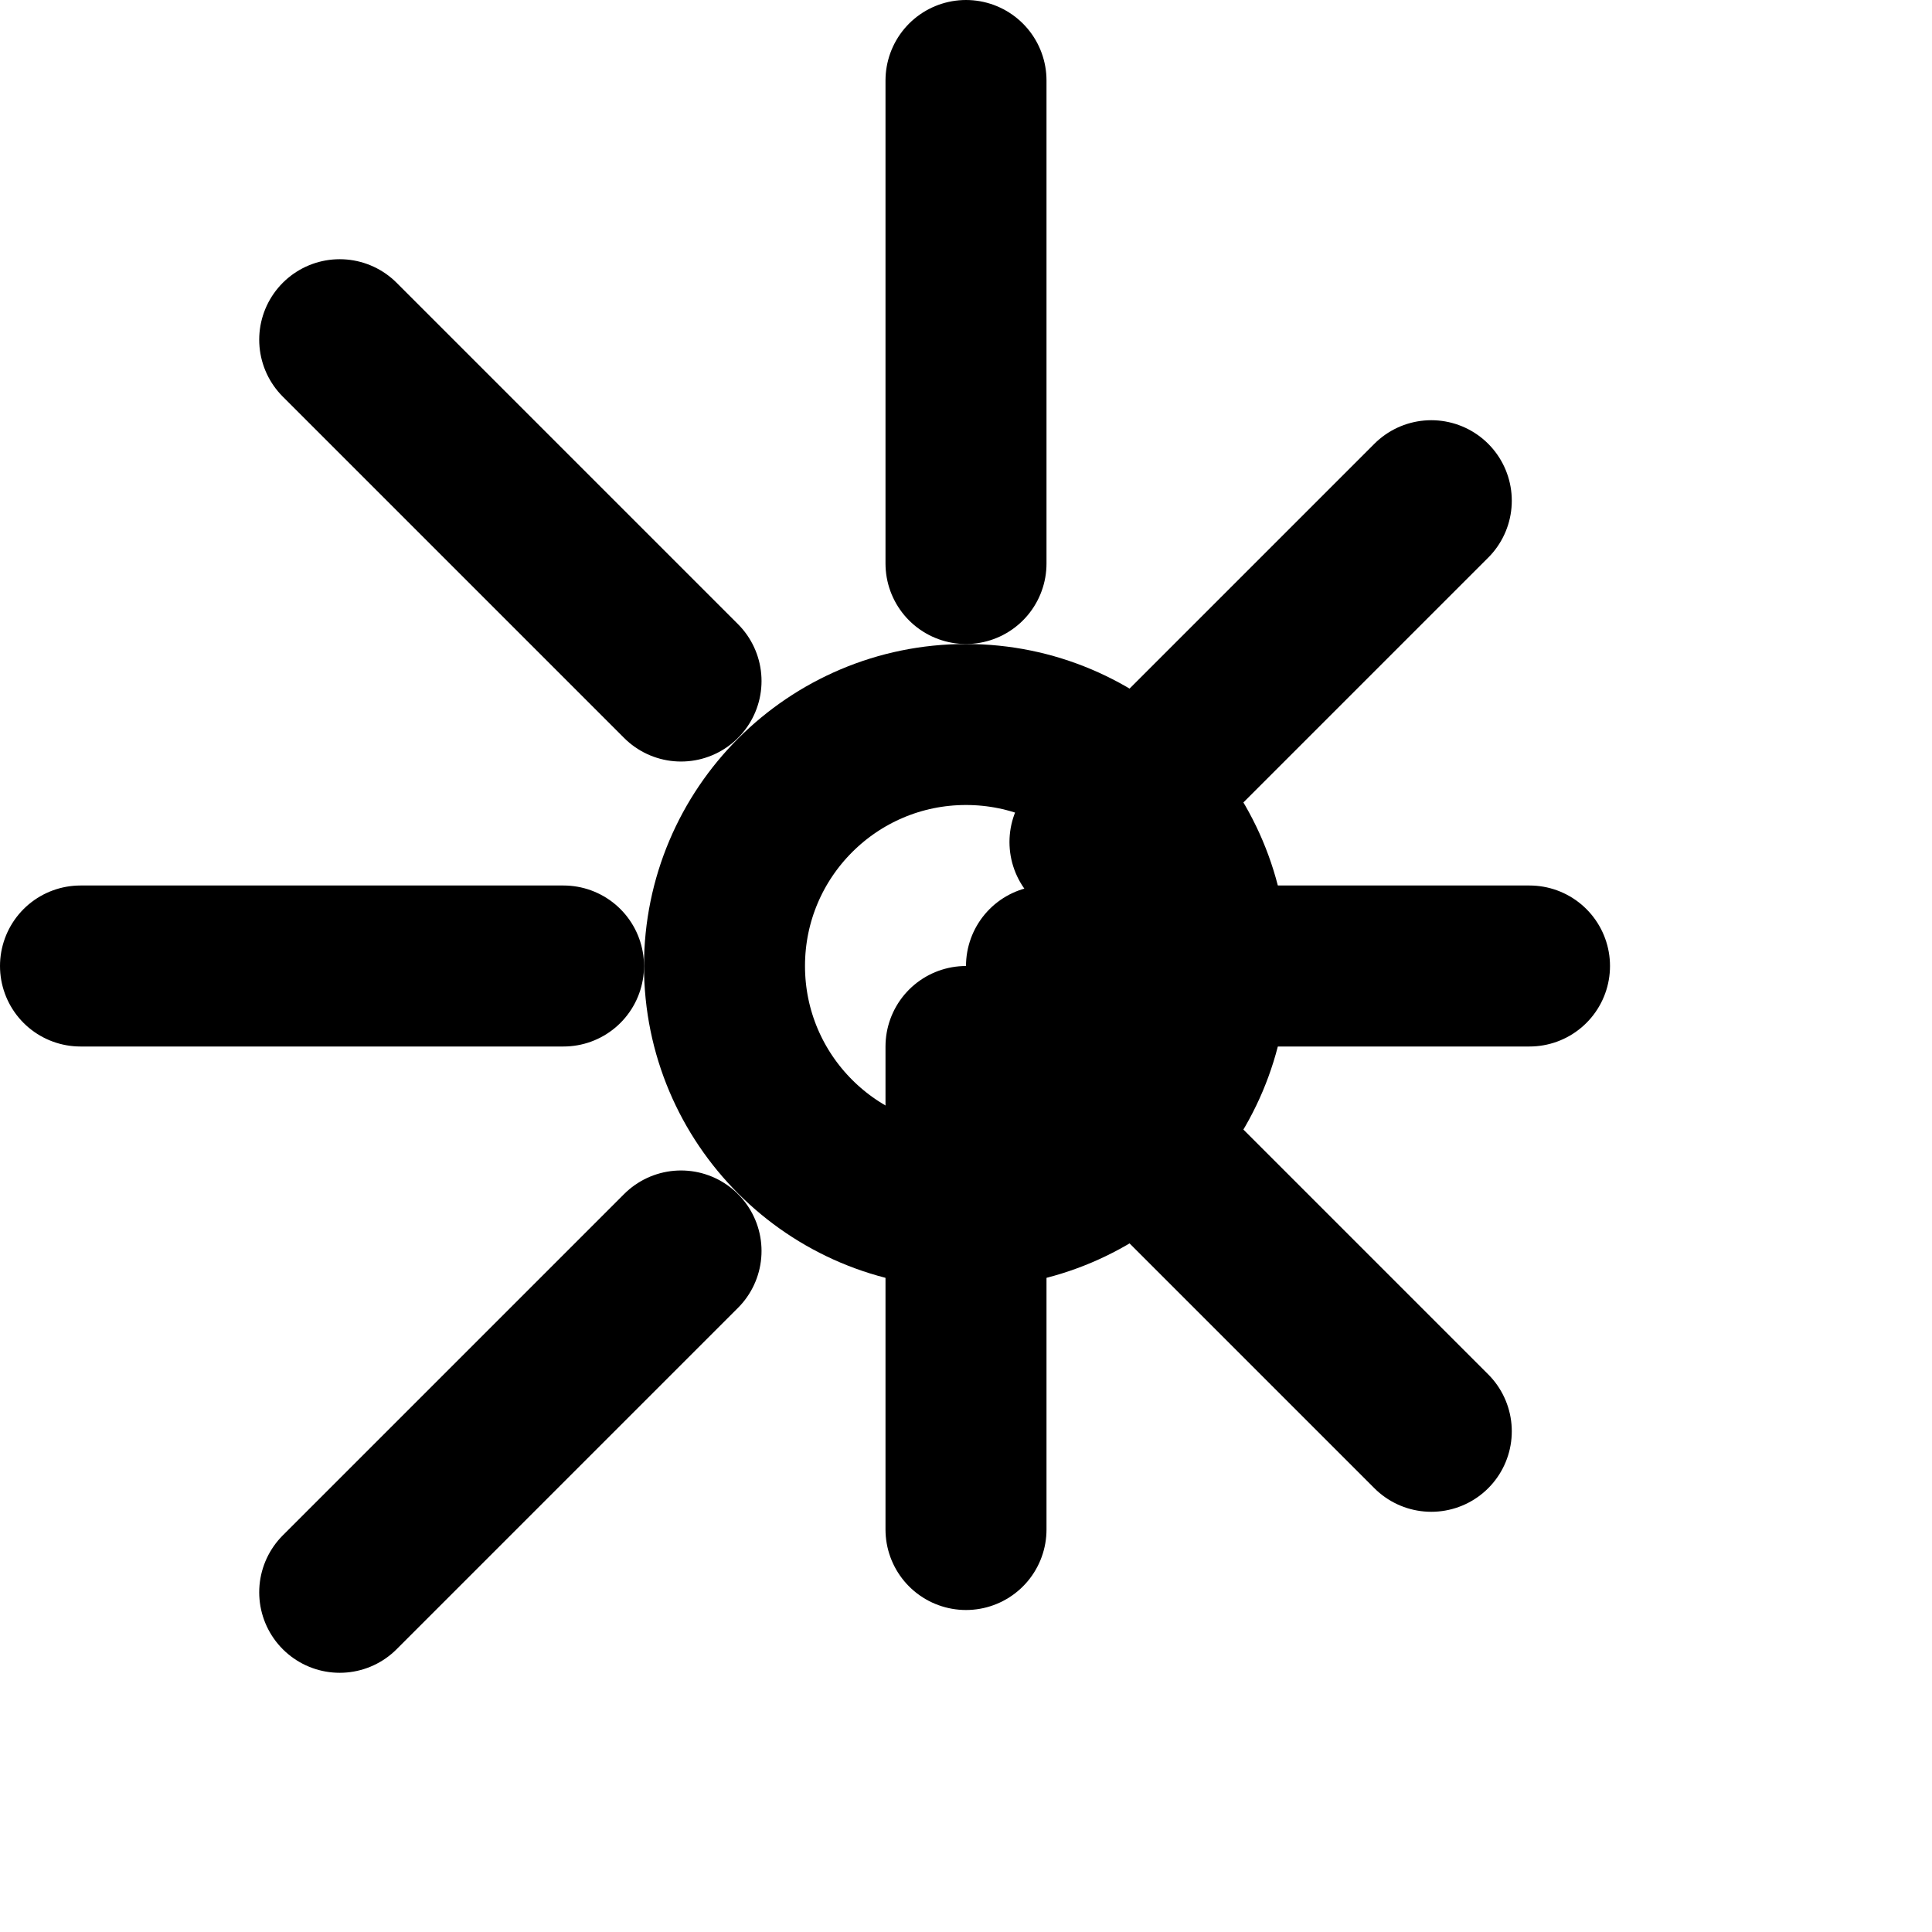
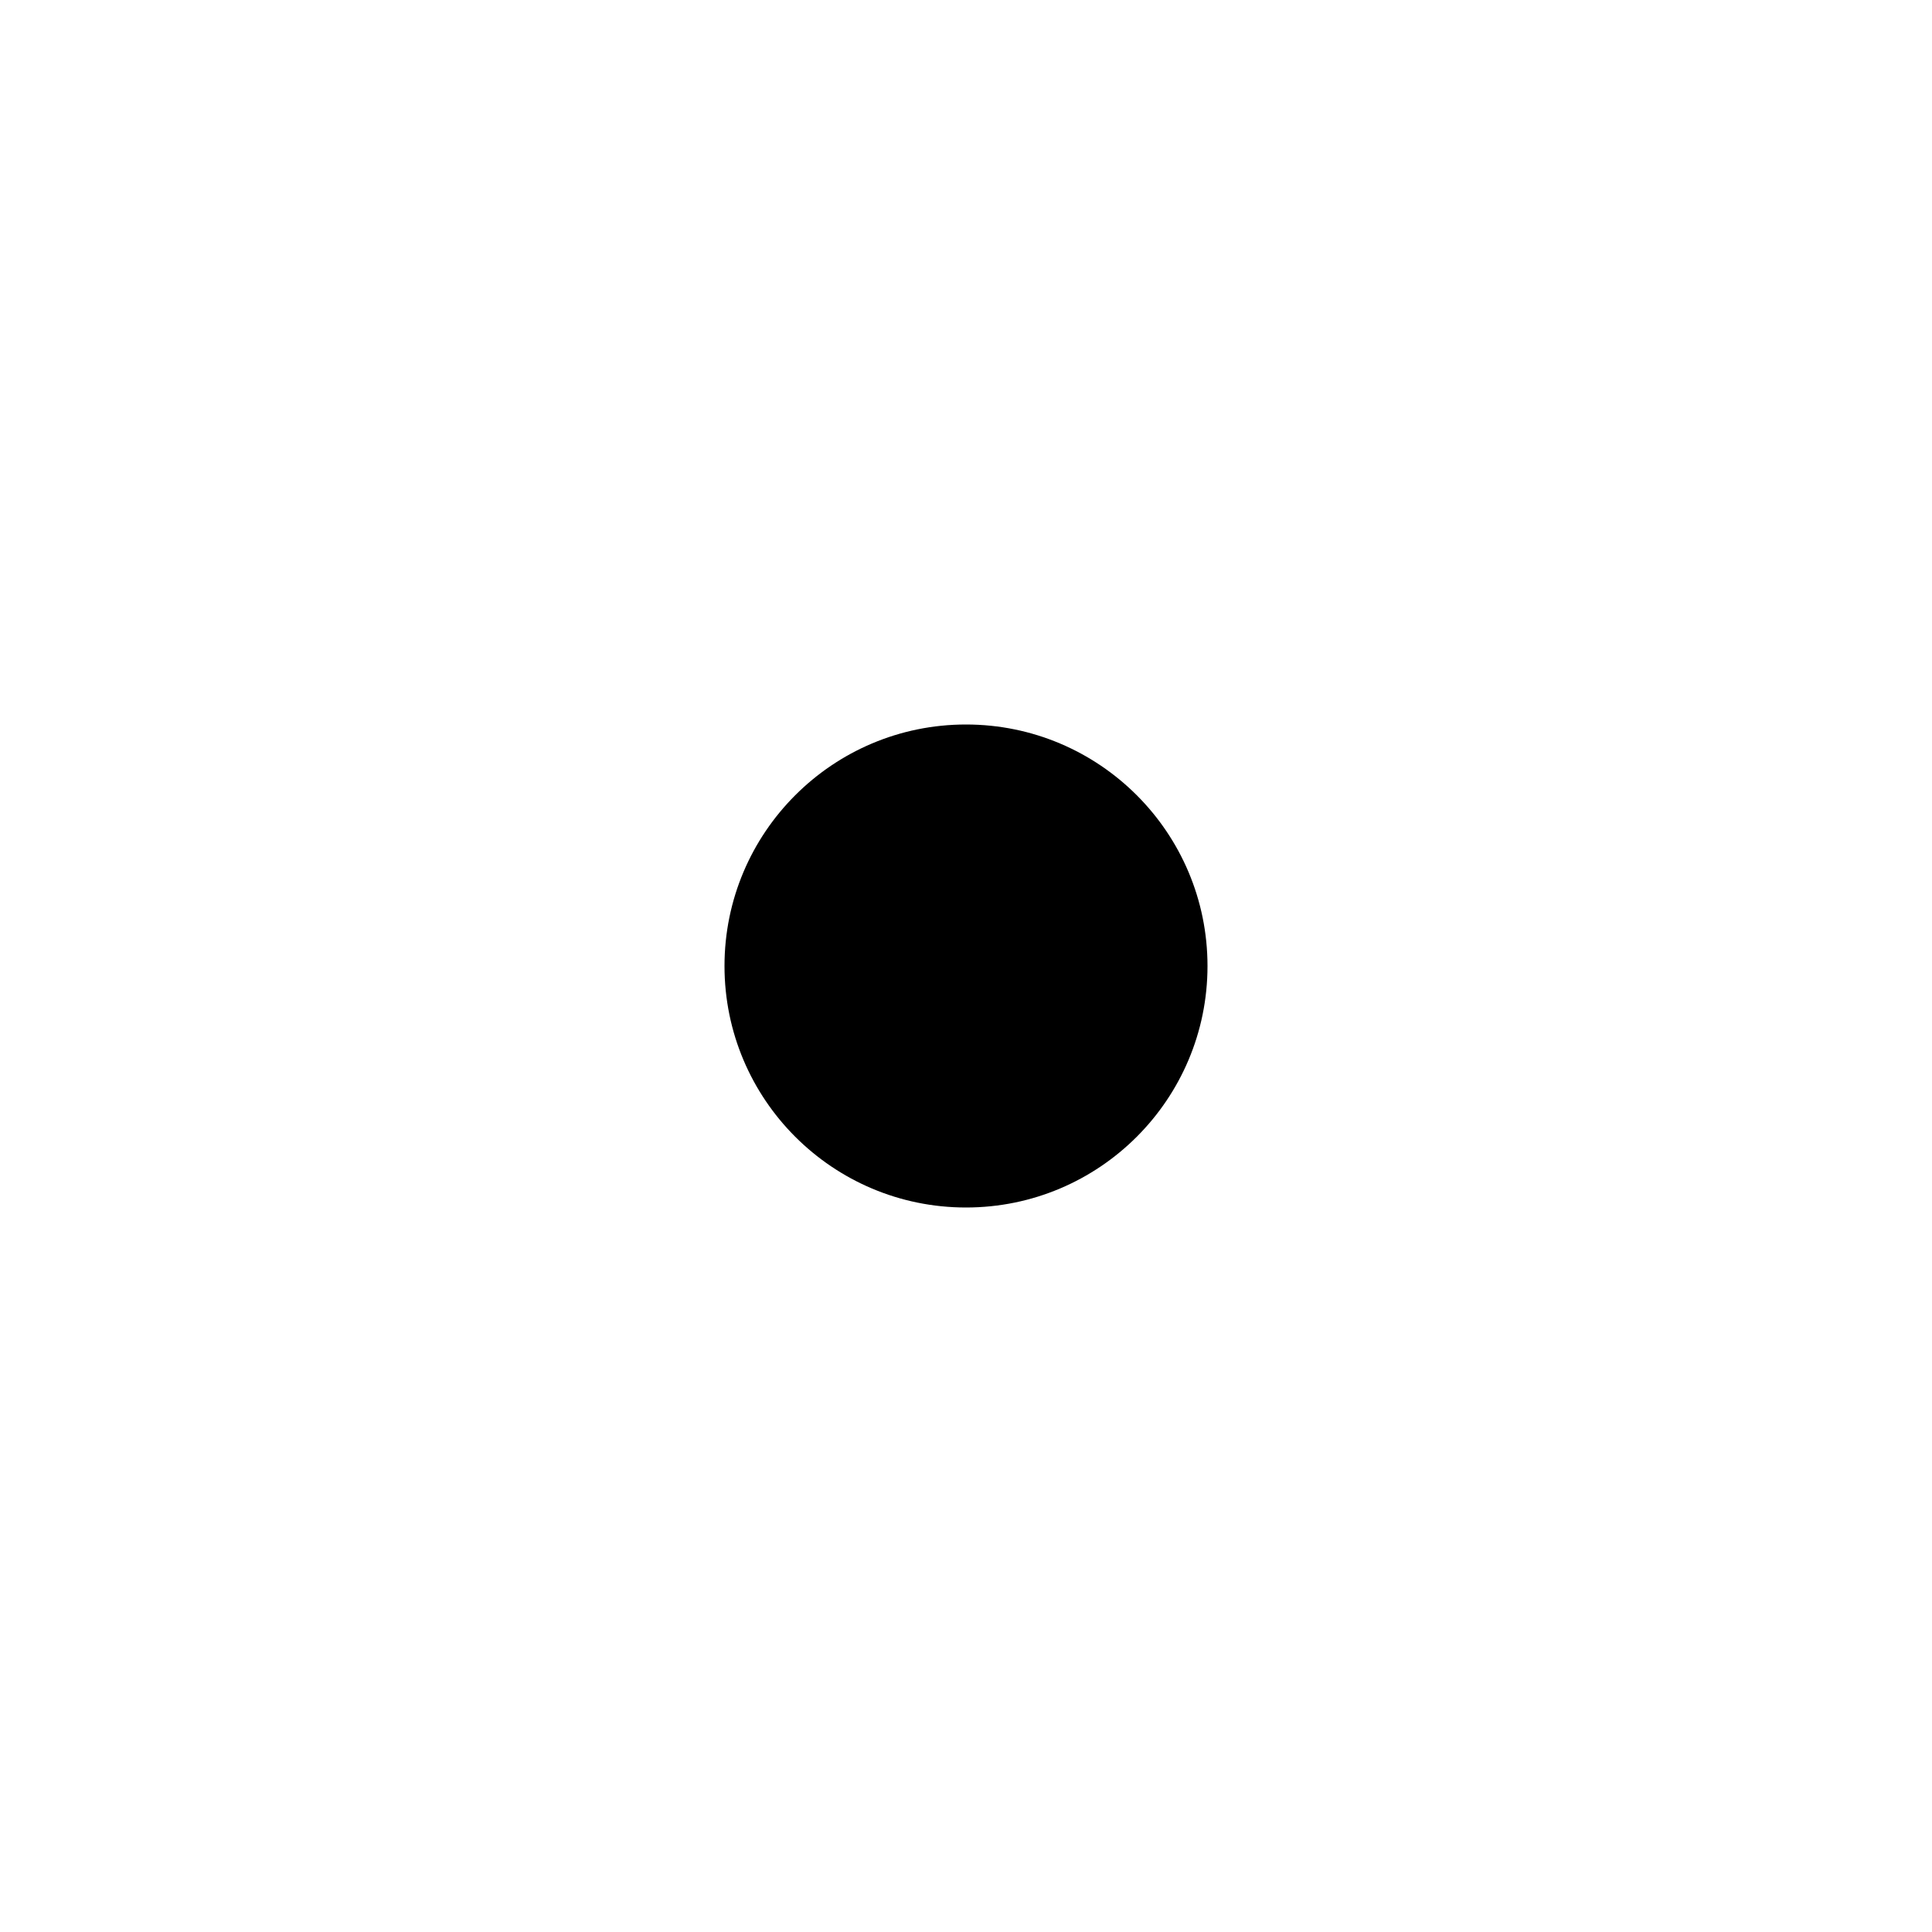
- <svg xmlns="http://www.w3.org/2000/svg" width="24" height="24" viewBox="0 0 24 24" fill="none" stroke="currentColor" stroke-width="2" stroke-linecap="round" stroke-linejoin="round">
+ <svg xmlns="http://www.w3.org/2000/svg" width="24" height="24" viewBox="0 0 24 24" fill="currentColor">
  <circle cx="12" cy="12" r="3" />
  <path d="M12 1v6m0 6v6M4.22 4.22l4.24 4.24m5.08 5.08l4.24 4.24M1 12h6m6 0h6M4.22 19.78l4.24-4.24m5.08-5.08l4.24-4.24" />
</svg>
